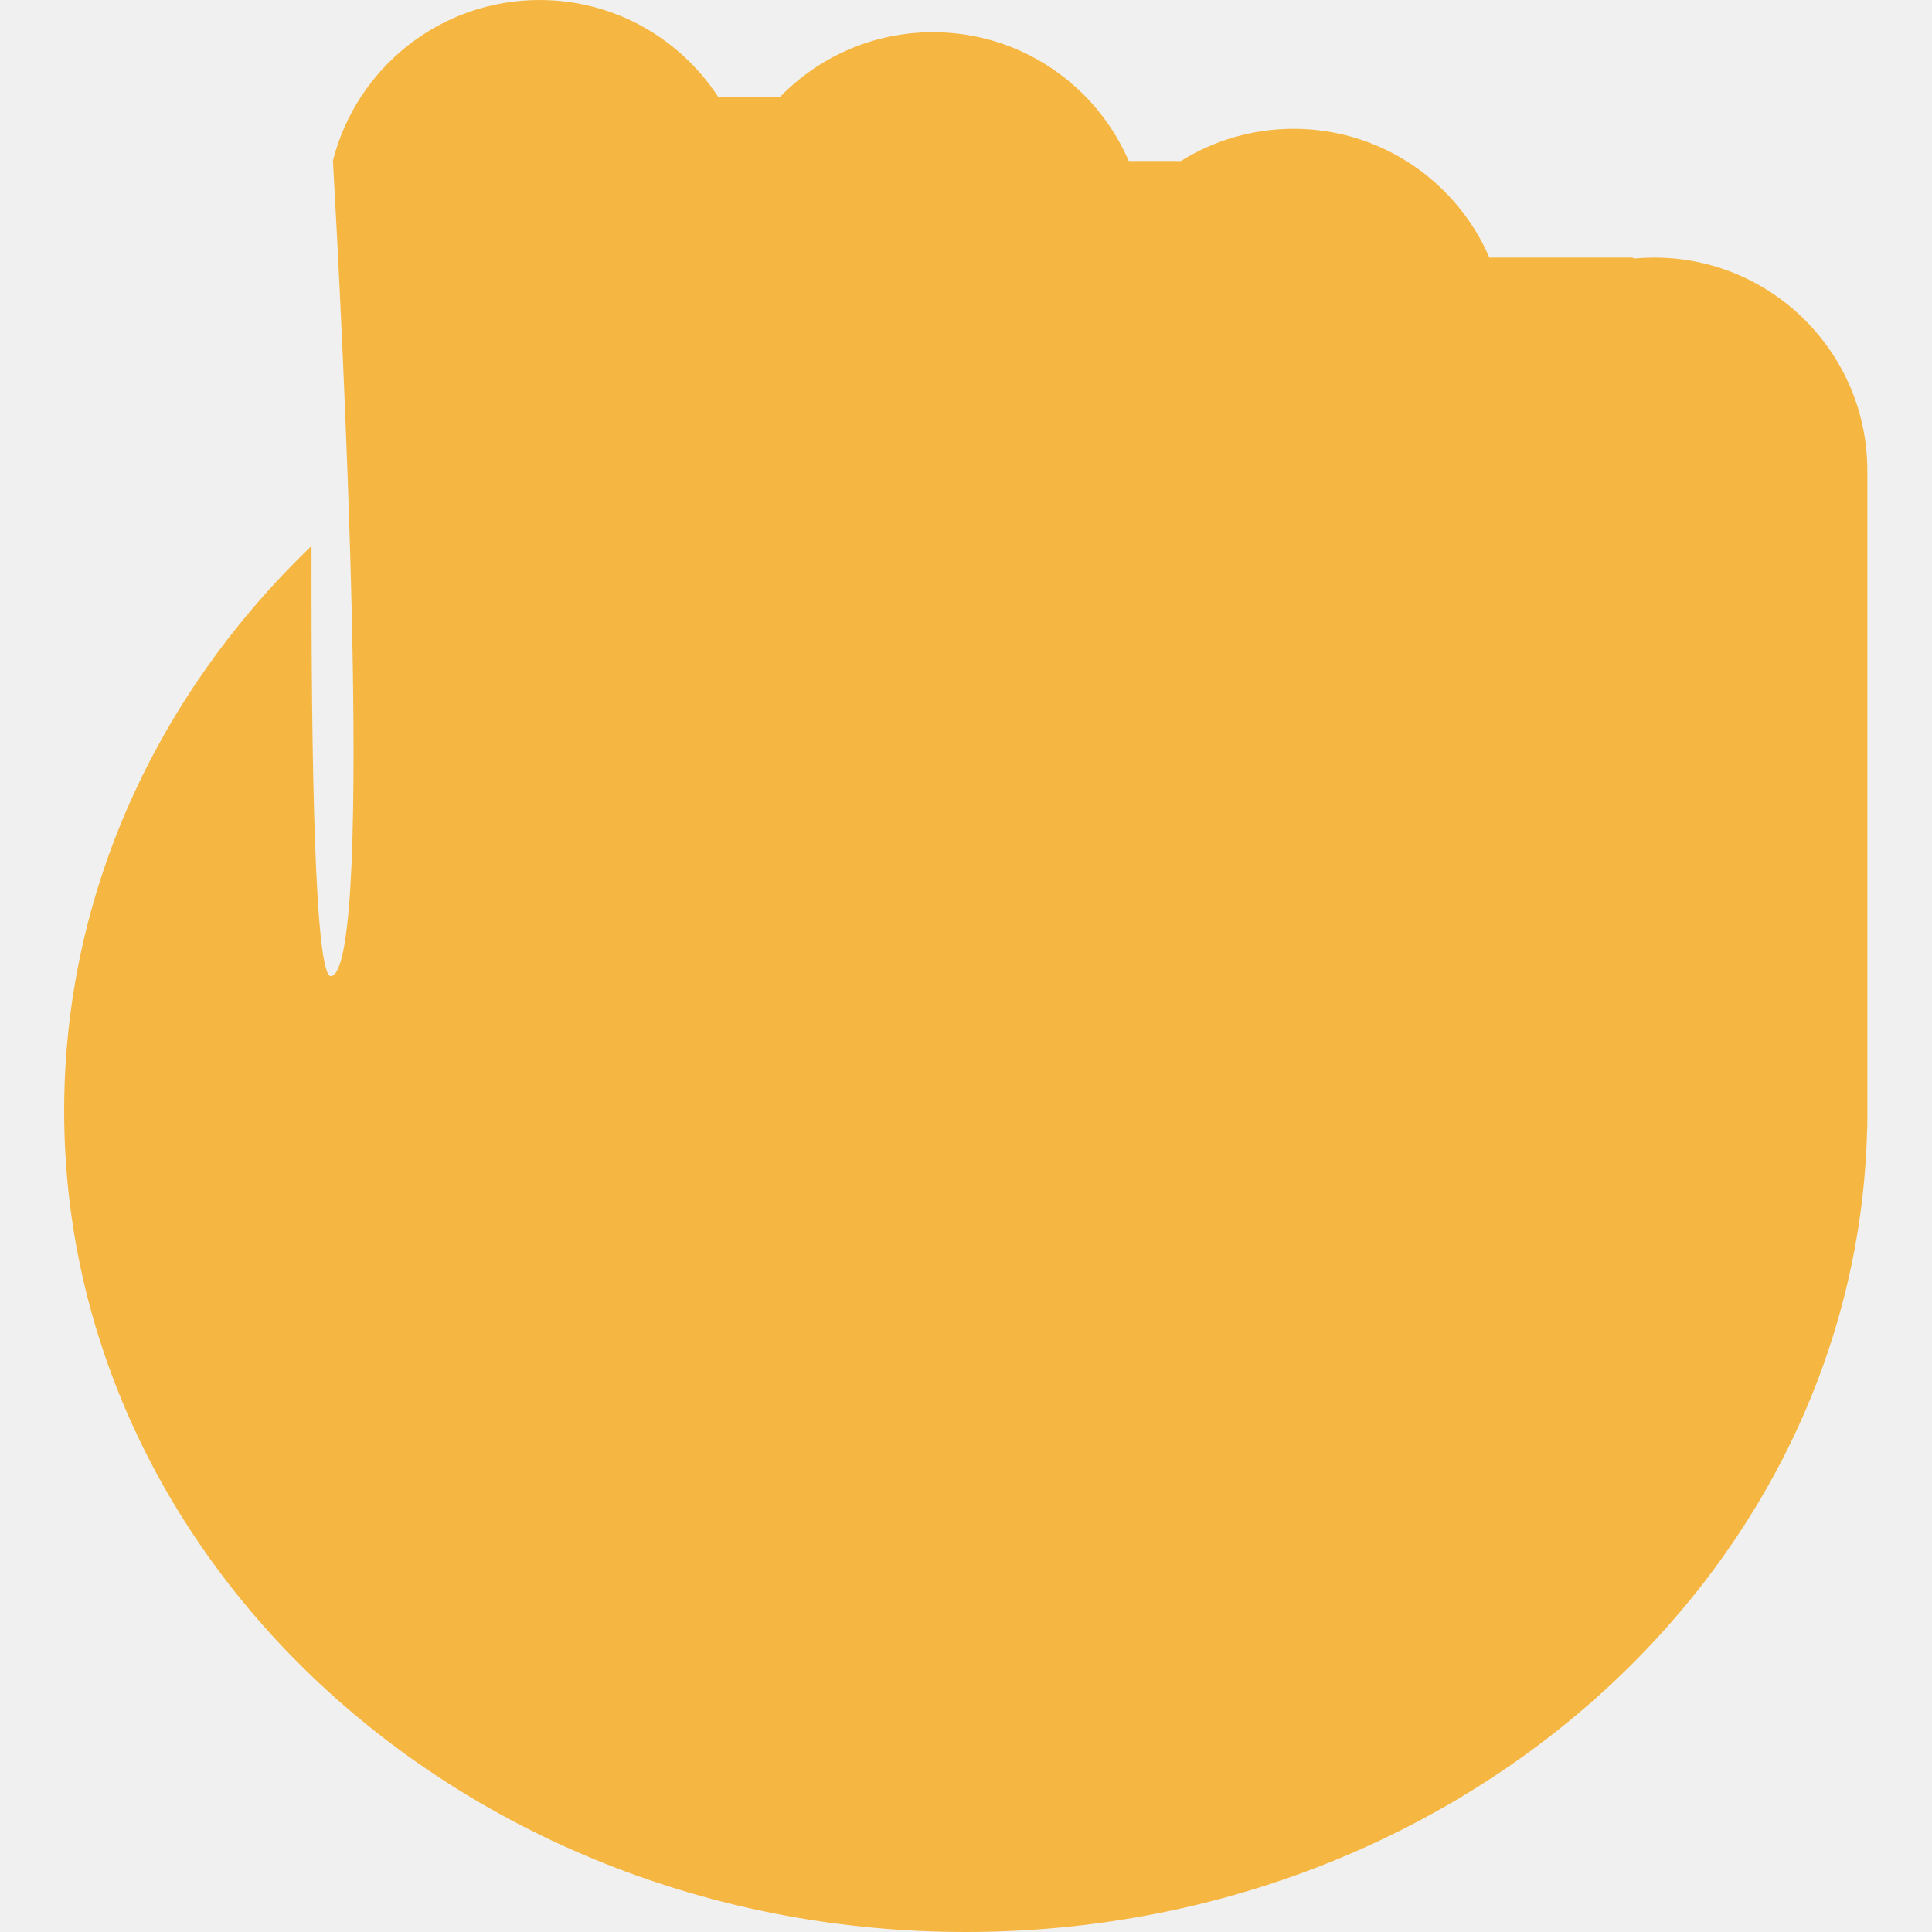
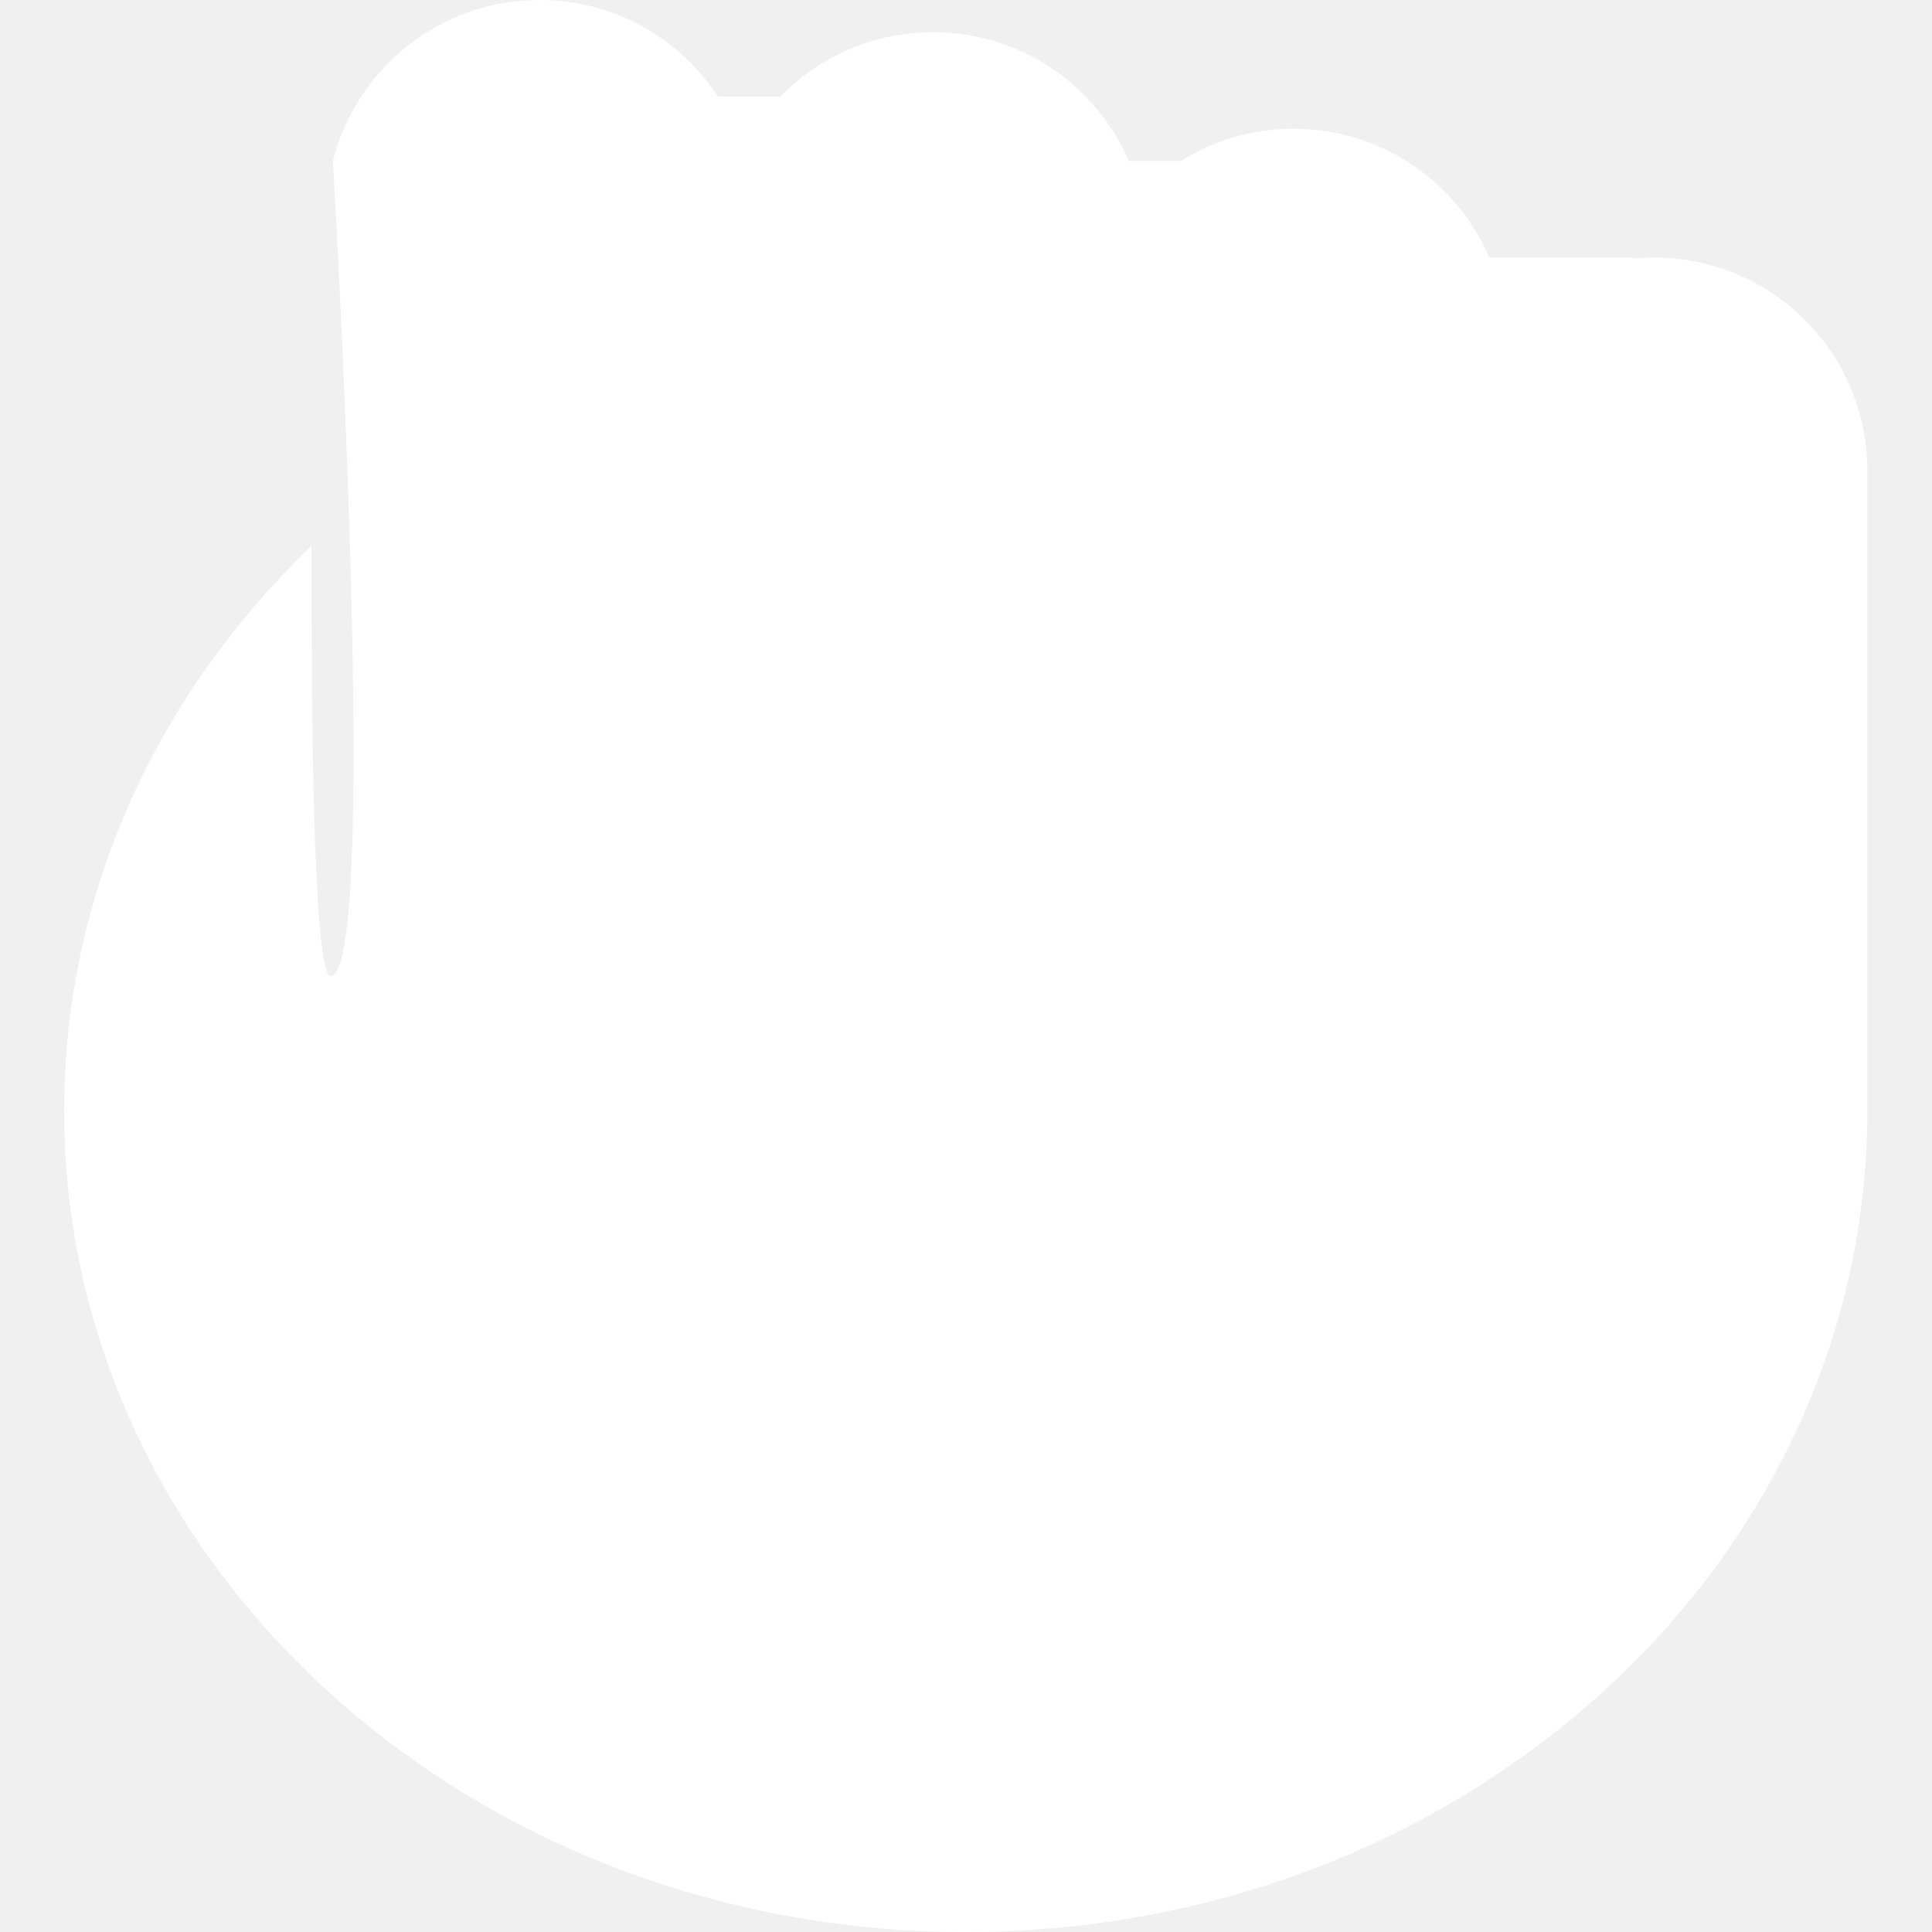
<svg xmlns="http://www.w3.org/2000/svg" width="512" height="512" viewBox="0 0 512 512" fill="none">
-   <path fill-rule="evenodd" clip-rule="evenodd" d="M88.234 42.566C94.43 18.101 116.593 0 142.983 0C162.778 0 180.195 10.185 190.279 25.6H206.792C217.051 15.072 231.384 8.533 247.245 8.533C270.499 8.533 290.471 22.588 299.129 42.667H312.954C321.617 37.258 331.853 34.133 342.818 34.133C366.073 34.133 386.044 48.188 394.702 68.267H432.297C432.618 68.267 432.919 68.353 433.178 68.504C434.895 68.347 436.634 68.267 438.391 68.267C469.582 68.267 494.866 93.551 494.866 124.742V294.086L494.867 294.4L494.866 294.714V297.153C494.866 298.186 494.838 299.215 494.782 300.239C491.384 417.717 385.749 512 255.933 512C123.974 512 17 414.577 17 294.4C17 236.391 41.925 183.683 82.553 144.675C82.452 201.228 83.407 259.694 87.811 258.691C99.601 256.003 90.389 80.84 88.234 42.566Z" fill="#f5b742" />
+   <path fill-rule="evenodd" clip-rule="evenodd" d="M88.234 42.566C94.43 18.101 116.593 0 142.983 0C162.778 0 180.195 10.185 190.279 25.6H206.792C217.051 15.072 231.384 8.533 247.245 8.533C270.499 8.533 290.471 22.588 299.129 42.667H312.954C321.617 37.258 331.853 34.133 342.818 34.133C366.073 34.133 386.044 48.188 394.702 68.267H432.297C432.618 68.267 432.919 68.353 433.178 68.504C434.895 68.347 436.634 68.267 438.391 68.267C469.582 68.267 494.866 93.551 494.866 124.742V294.086L494.867 294.4L494.866 294.714V297.153C494.866 298.186 494.838 299.215 494.782 300.239C491.384 417.717 385.749 512 255.933 512C123.974 512 17 414.577 17 294.4C17 236.391 41.925 183.683 82.553 144.675C82.452 201.228 83.407 259.694 87.811 258.691C99.601 256.003 90.389 80.84 88.234 42.566Z" fill="#ffffff" />
</svg>
